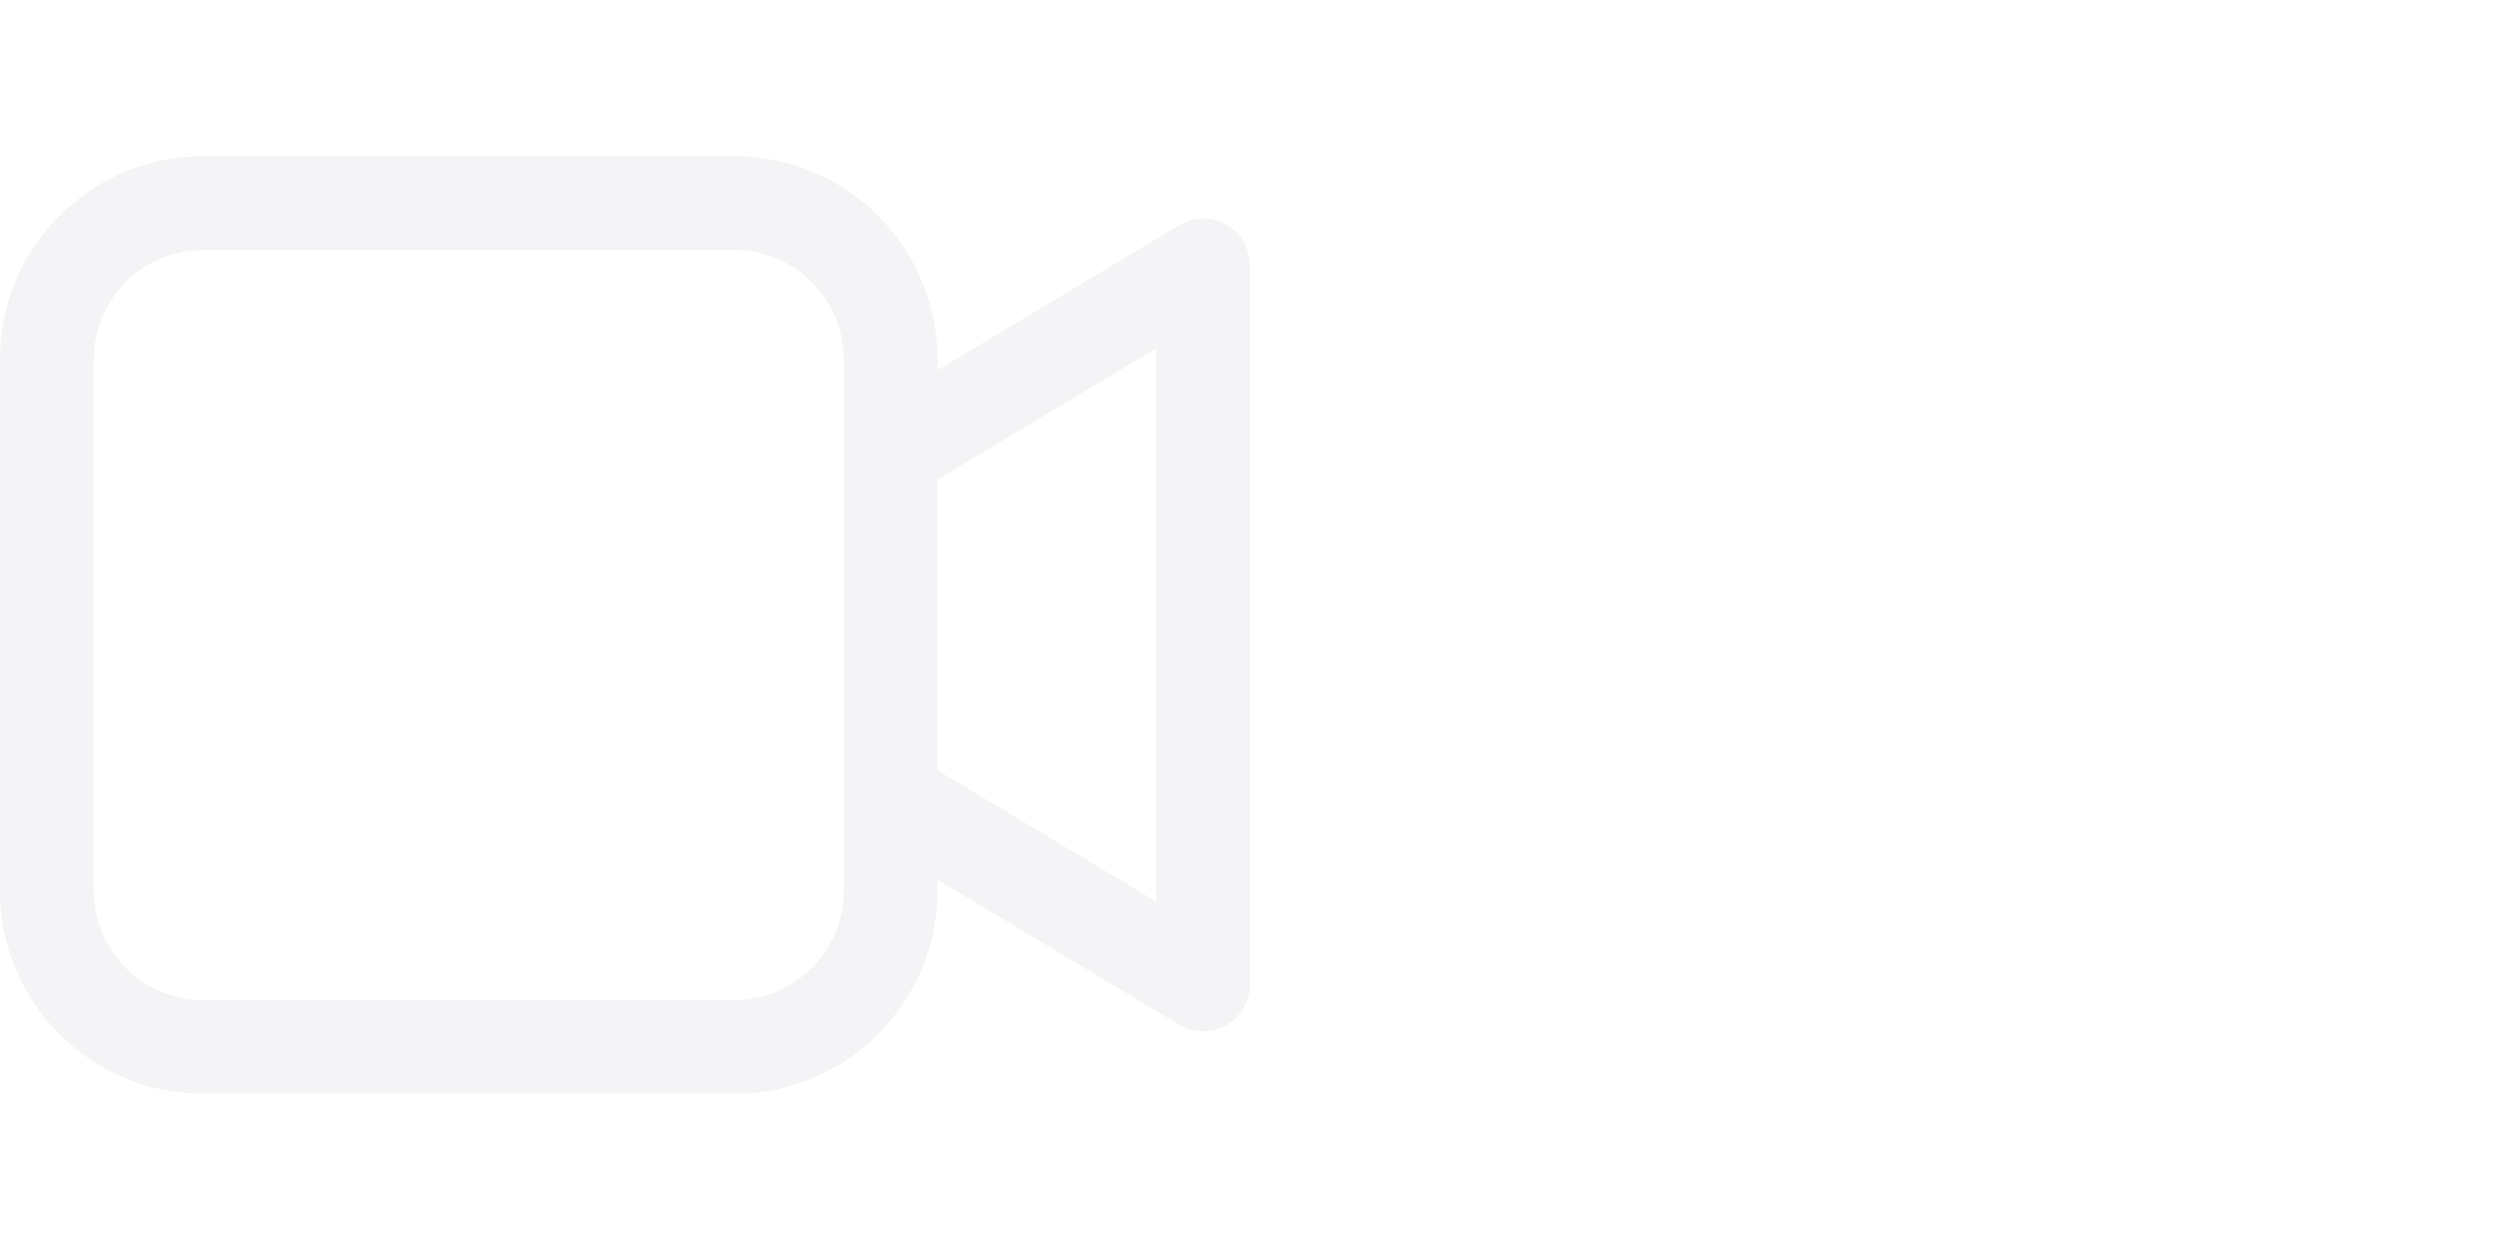
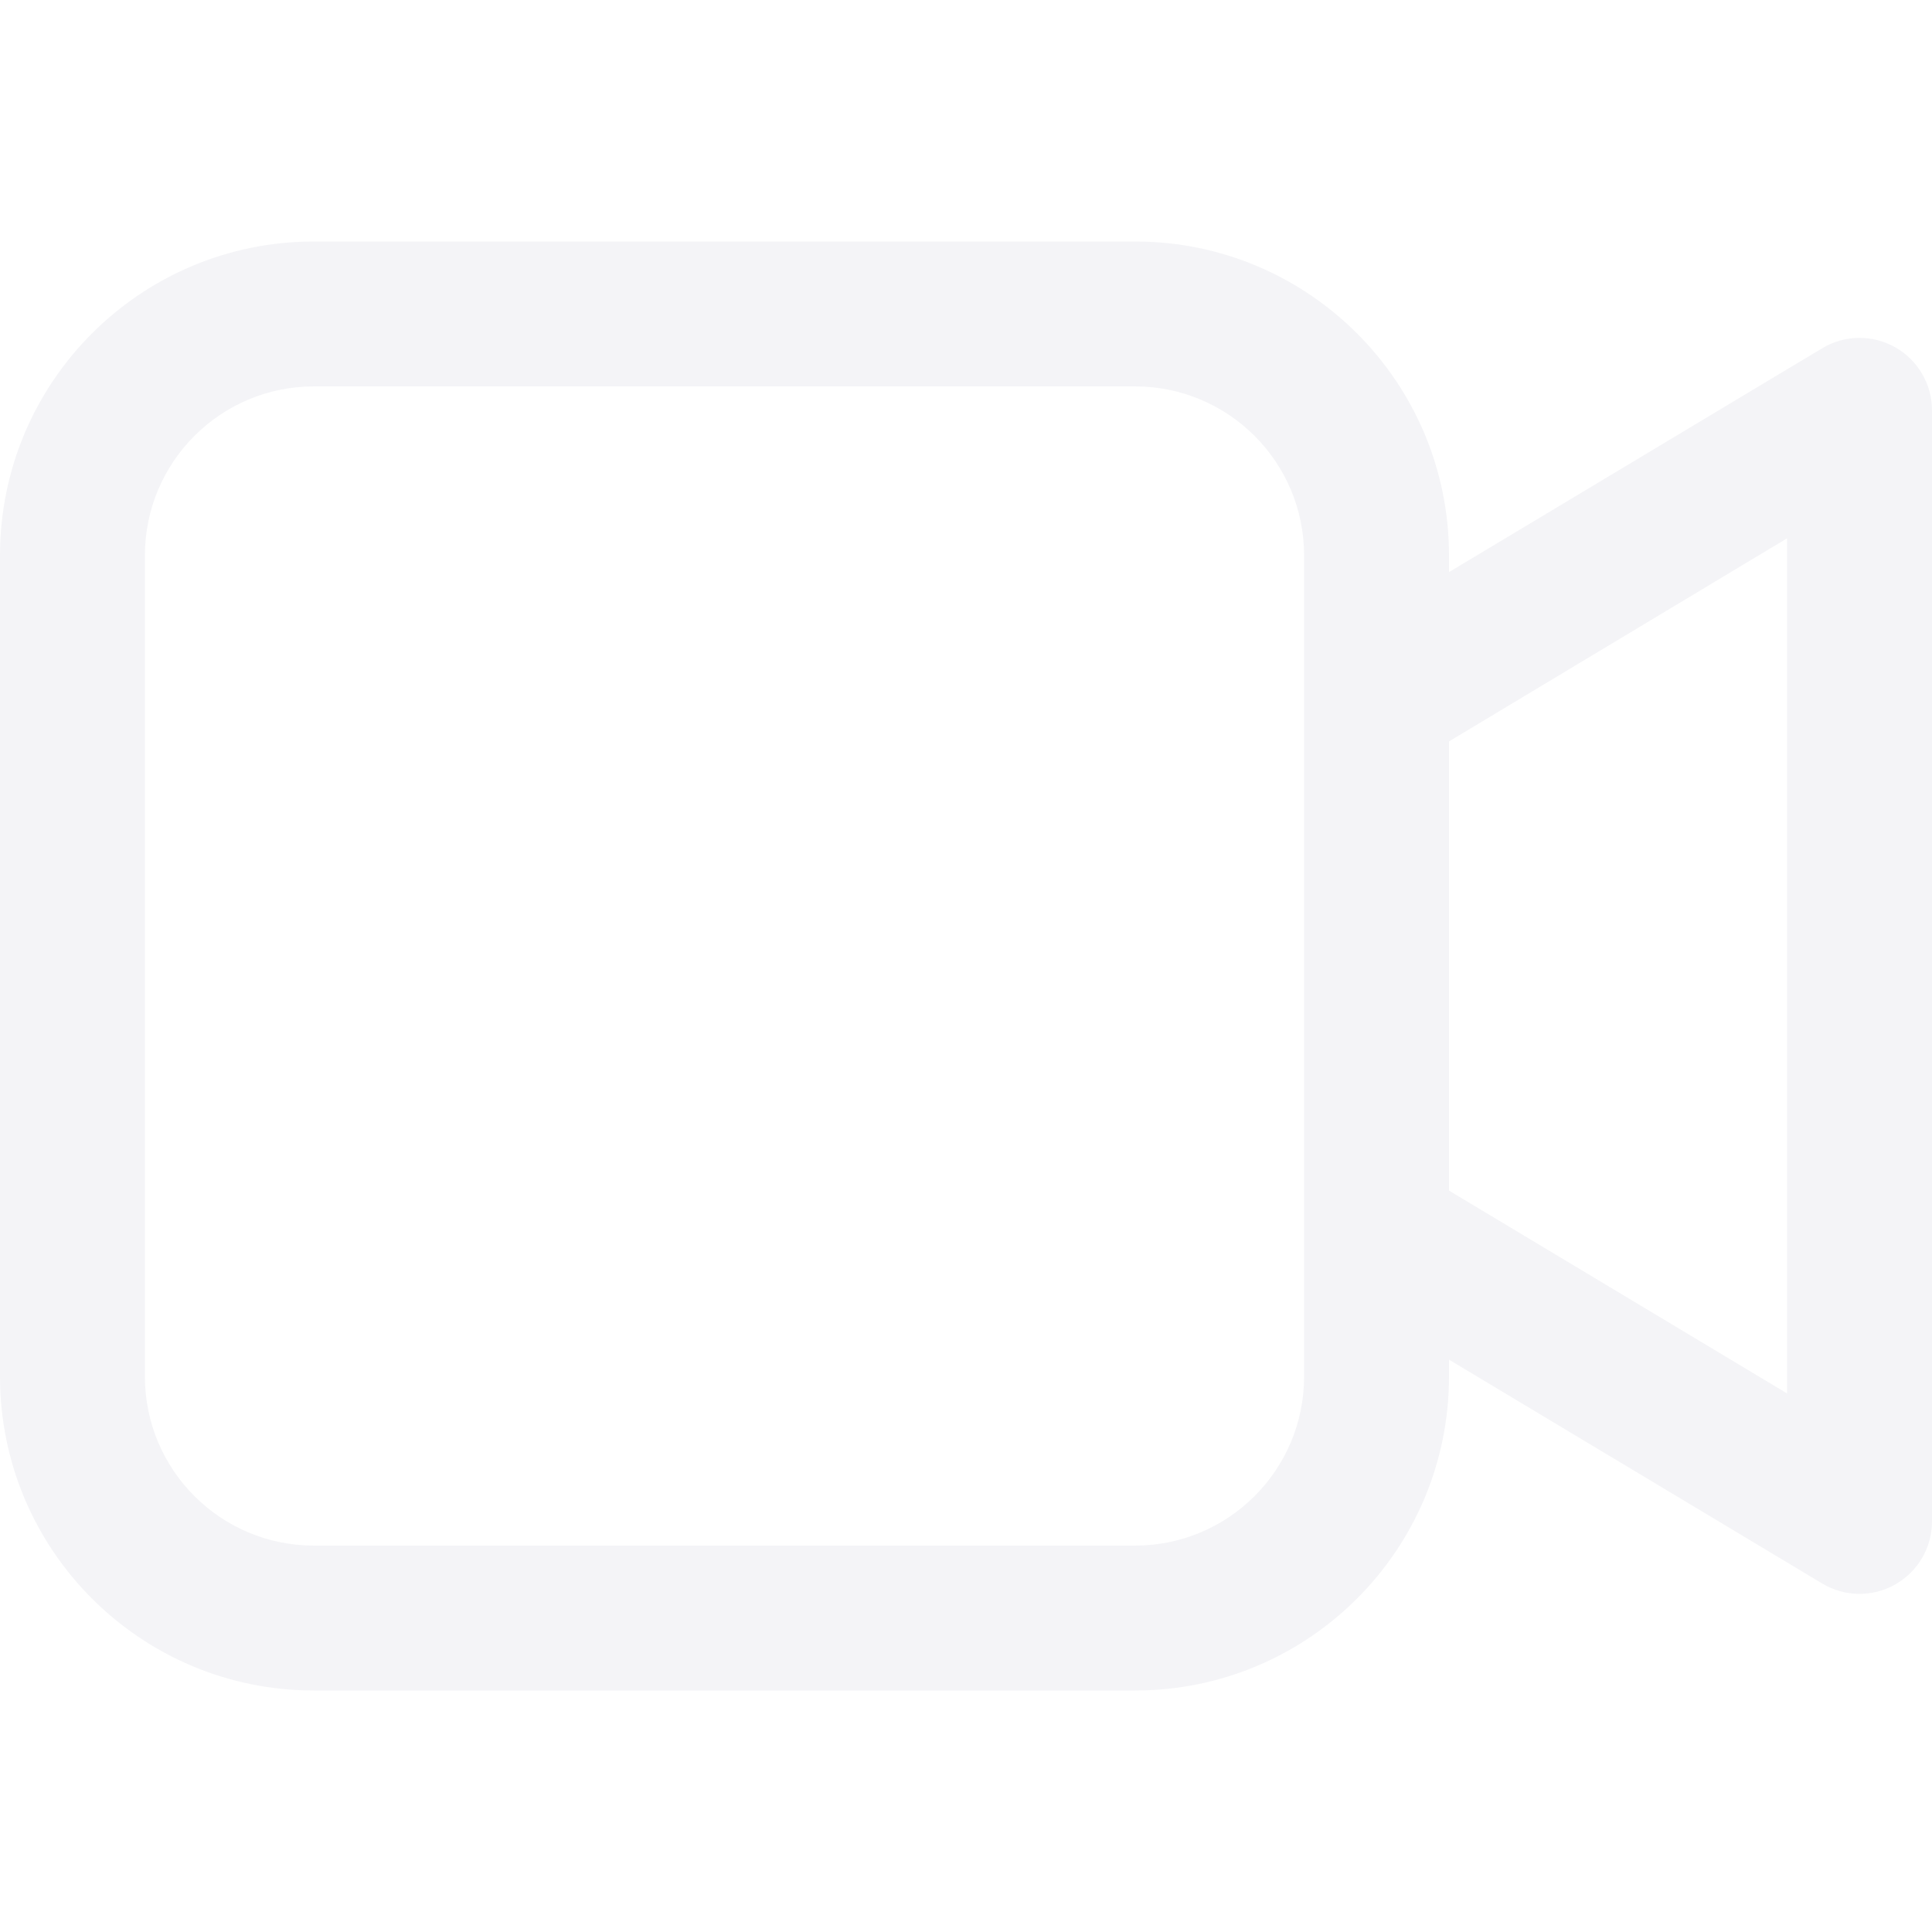
- <svg xmlns="http://www.w3.org/2000/svg" width="32" height="16" fill="#f4f4f7" fill-opacity="context-fill-opacity">
+ <svg xmlns="http://www.w3.org/2000/svg" width="16" height="16" viewBox="0 0 16 16" fill="#f4f4f7" fill-opacity="context-fill-opacity">
  <path d="M9.4 2A2.6 2.6 0 0 1 12 4.6v.138l3.091-1.854a.6.6 0 0 1 .909.514V12.6a.6.6 0 0 1-.909.514L12 11.26v.14A2.6 2.6 0 0 1 9.4 14H2.6A2.6 2.6 0 0 1 0 11.4V4.6A2.6 2.6 0 0 1 2.6 2h6.8Zm0 1.2H2.6a1.4 1.4 0 0 0-1.4 1.4v6.8a1.4 1.4 0 0 0 1.4 1.4h6.8a1.4 1.4 0 0 0 1.4-1.4V4.6a1.4 1.4 0 0 0-1.4-1.4Zm5.4 1.258L12 6.14v3.72l2.8 1.68V4.458Z" />
</svg>
